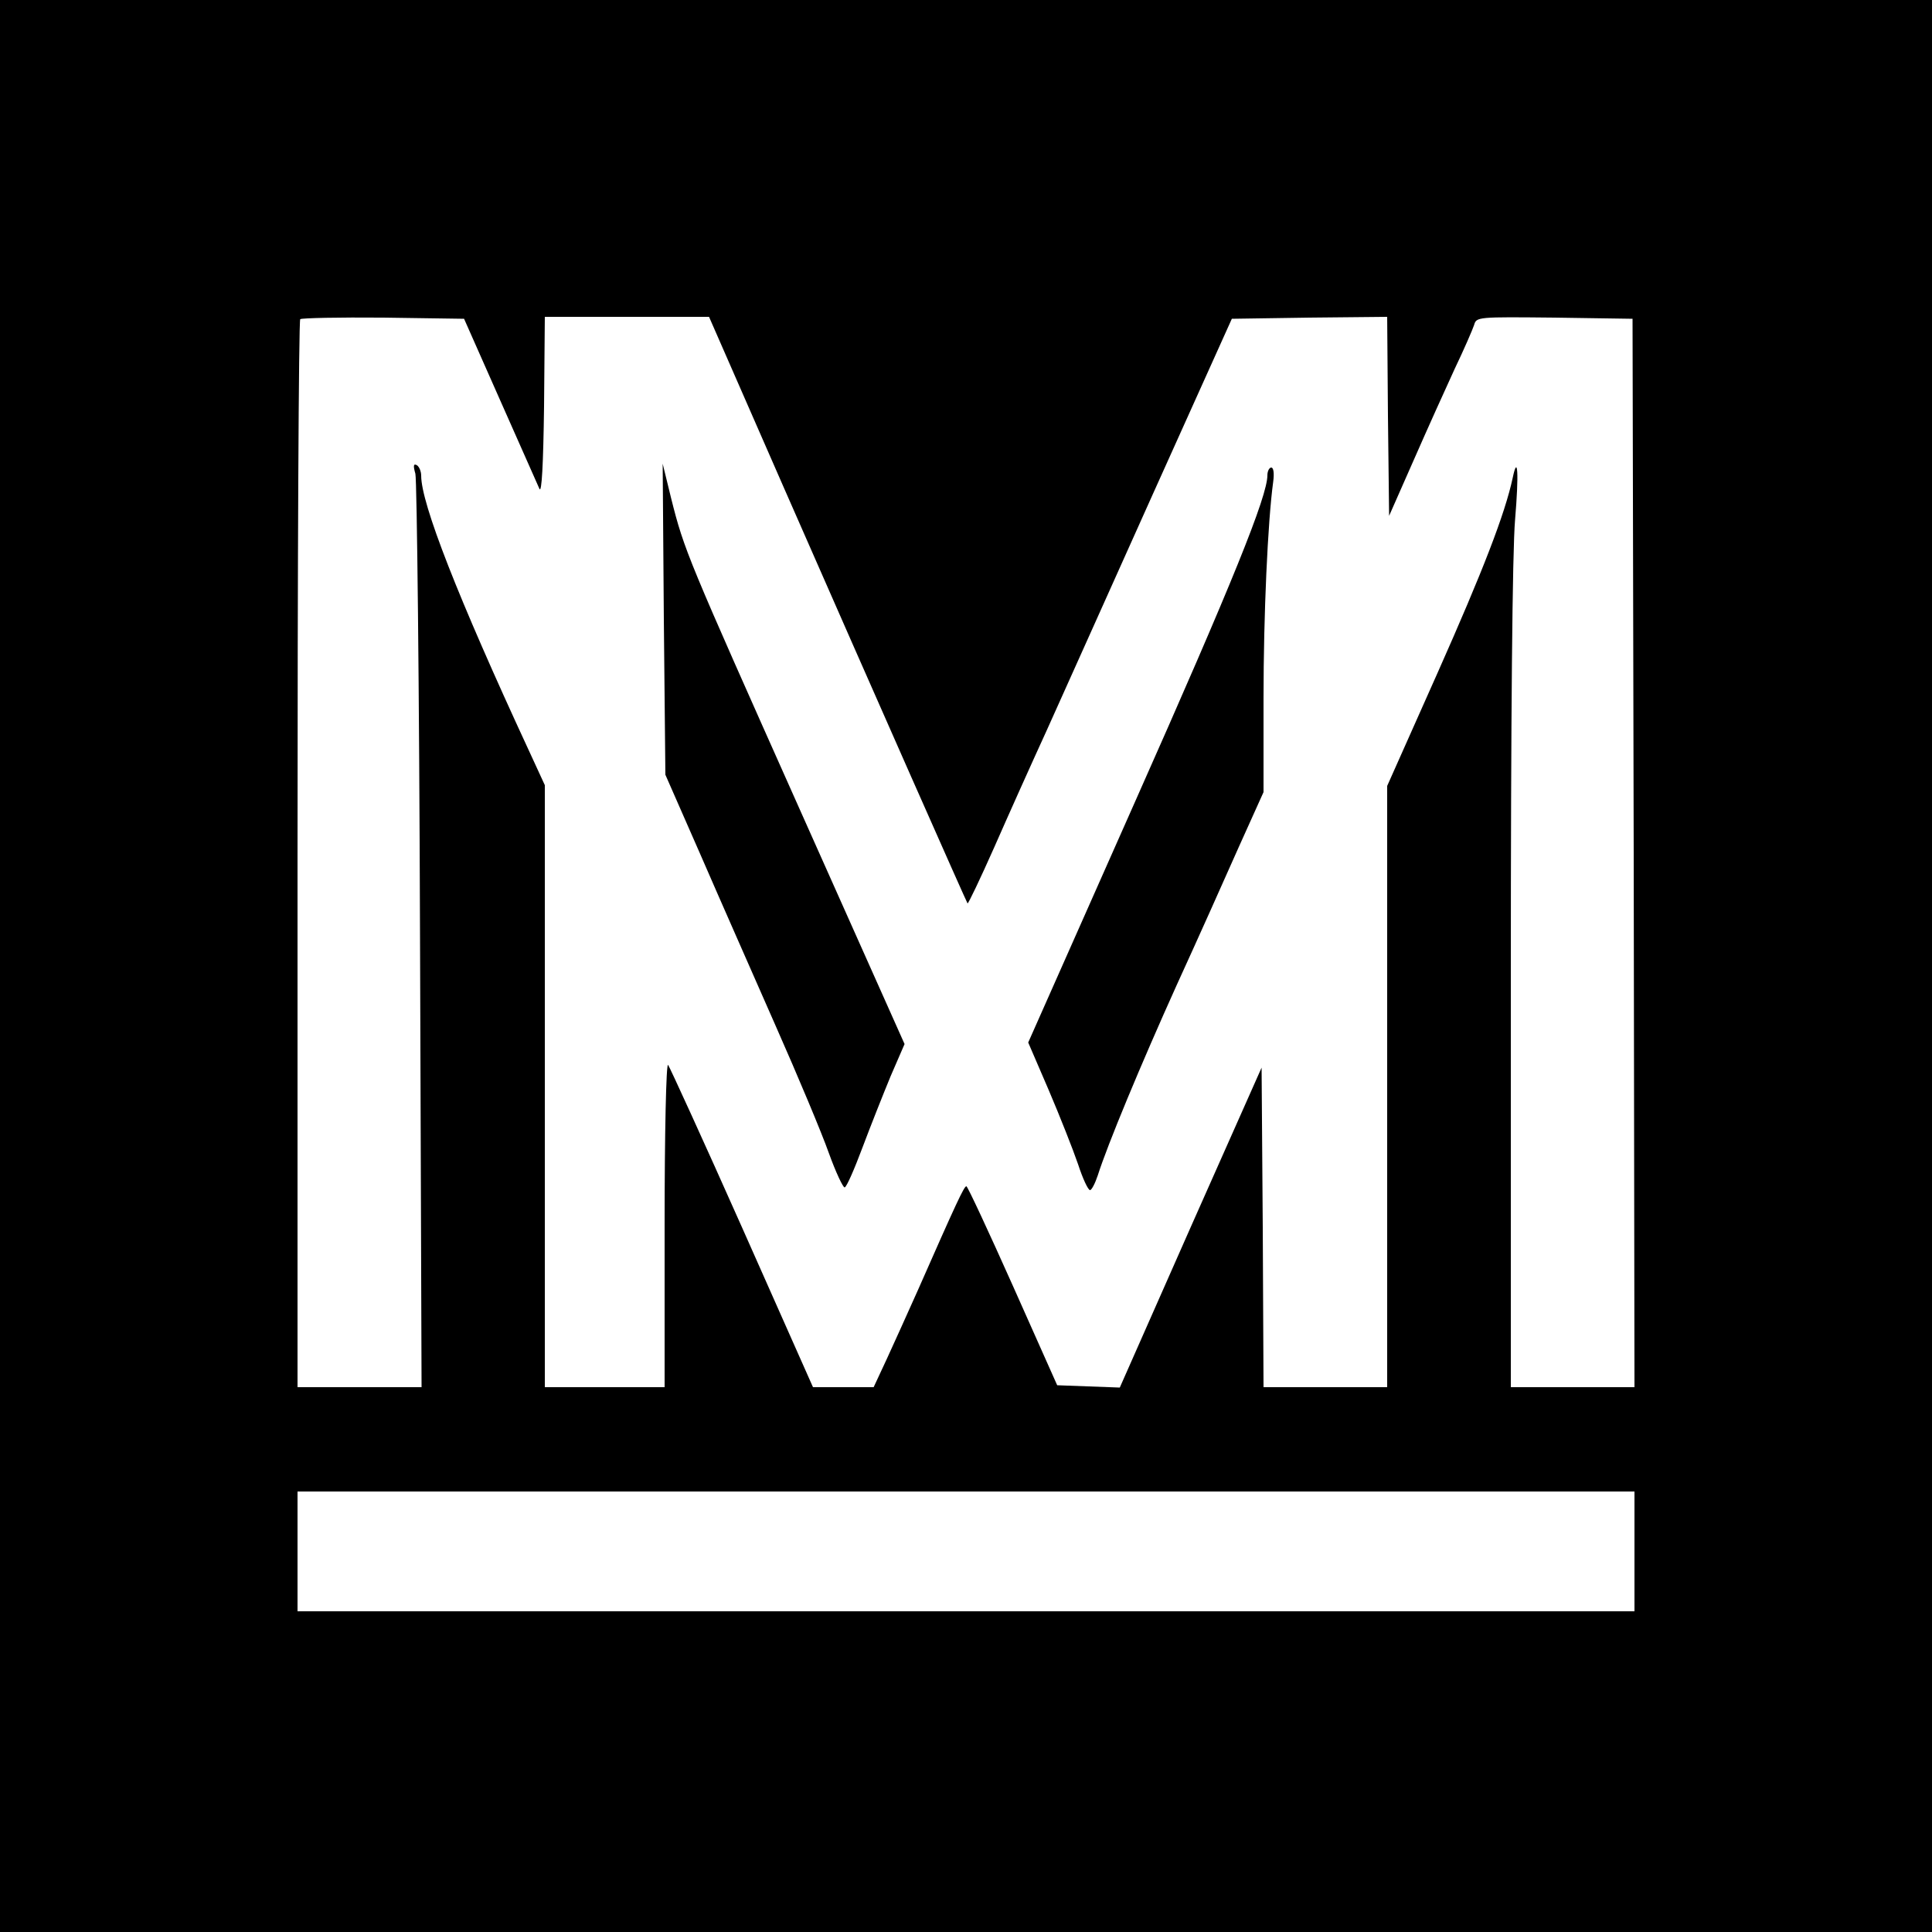
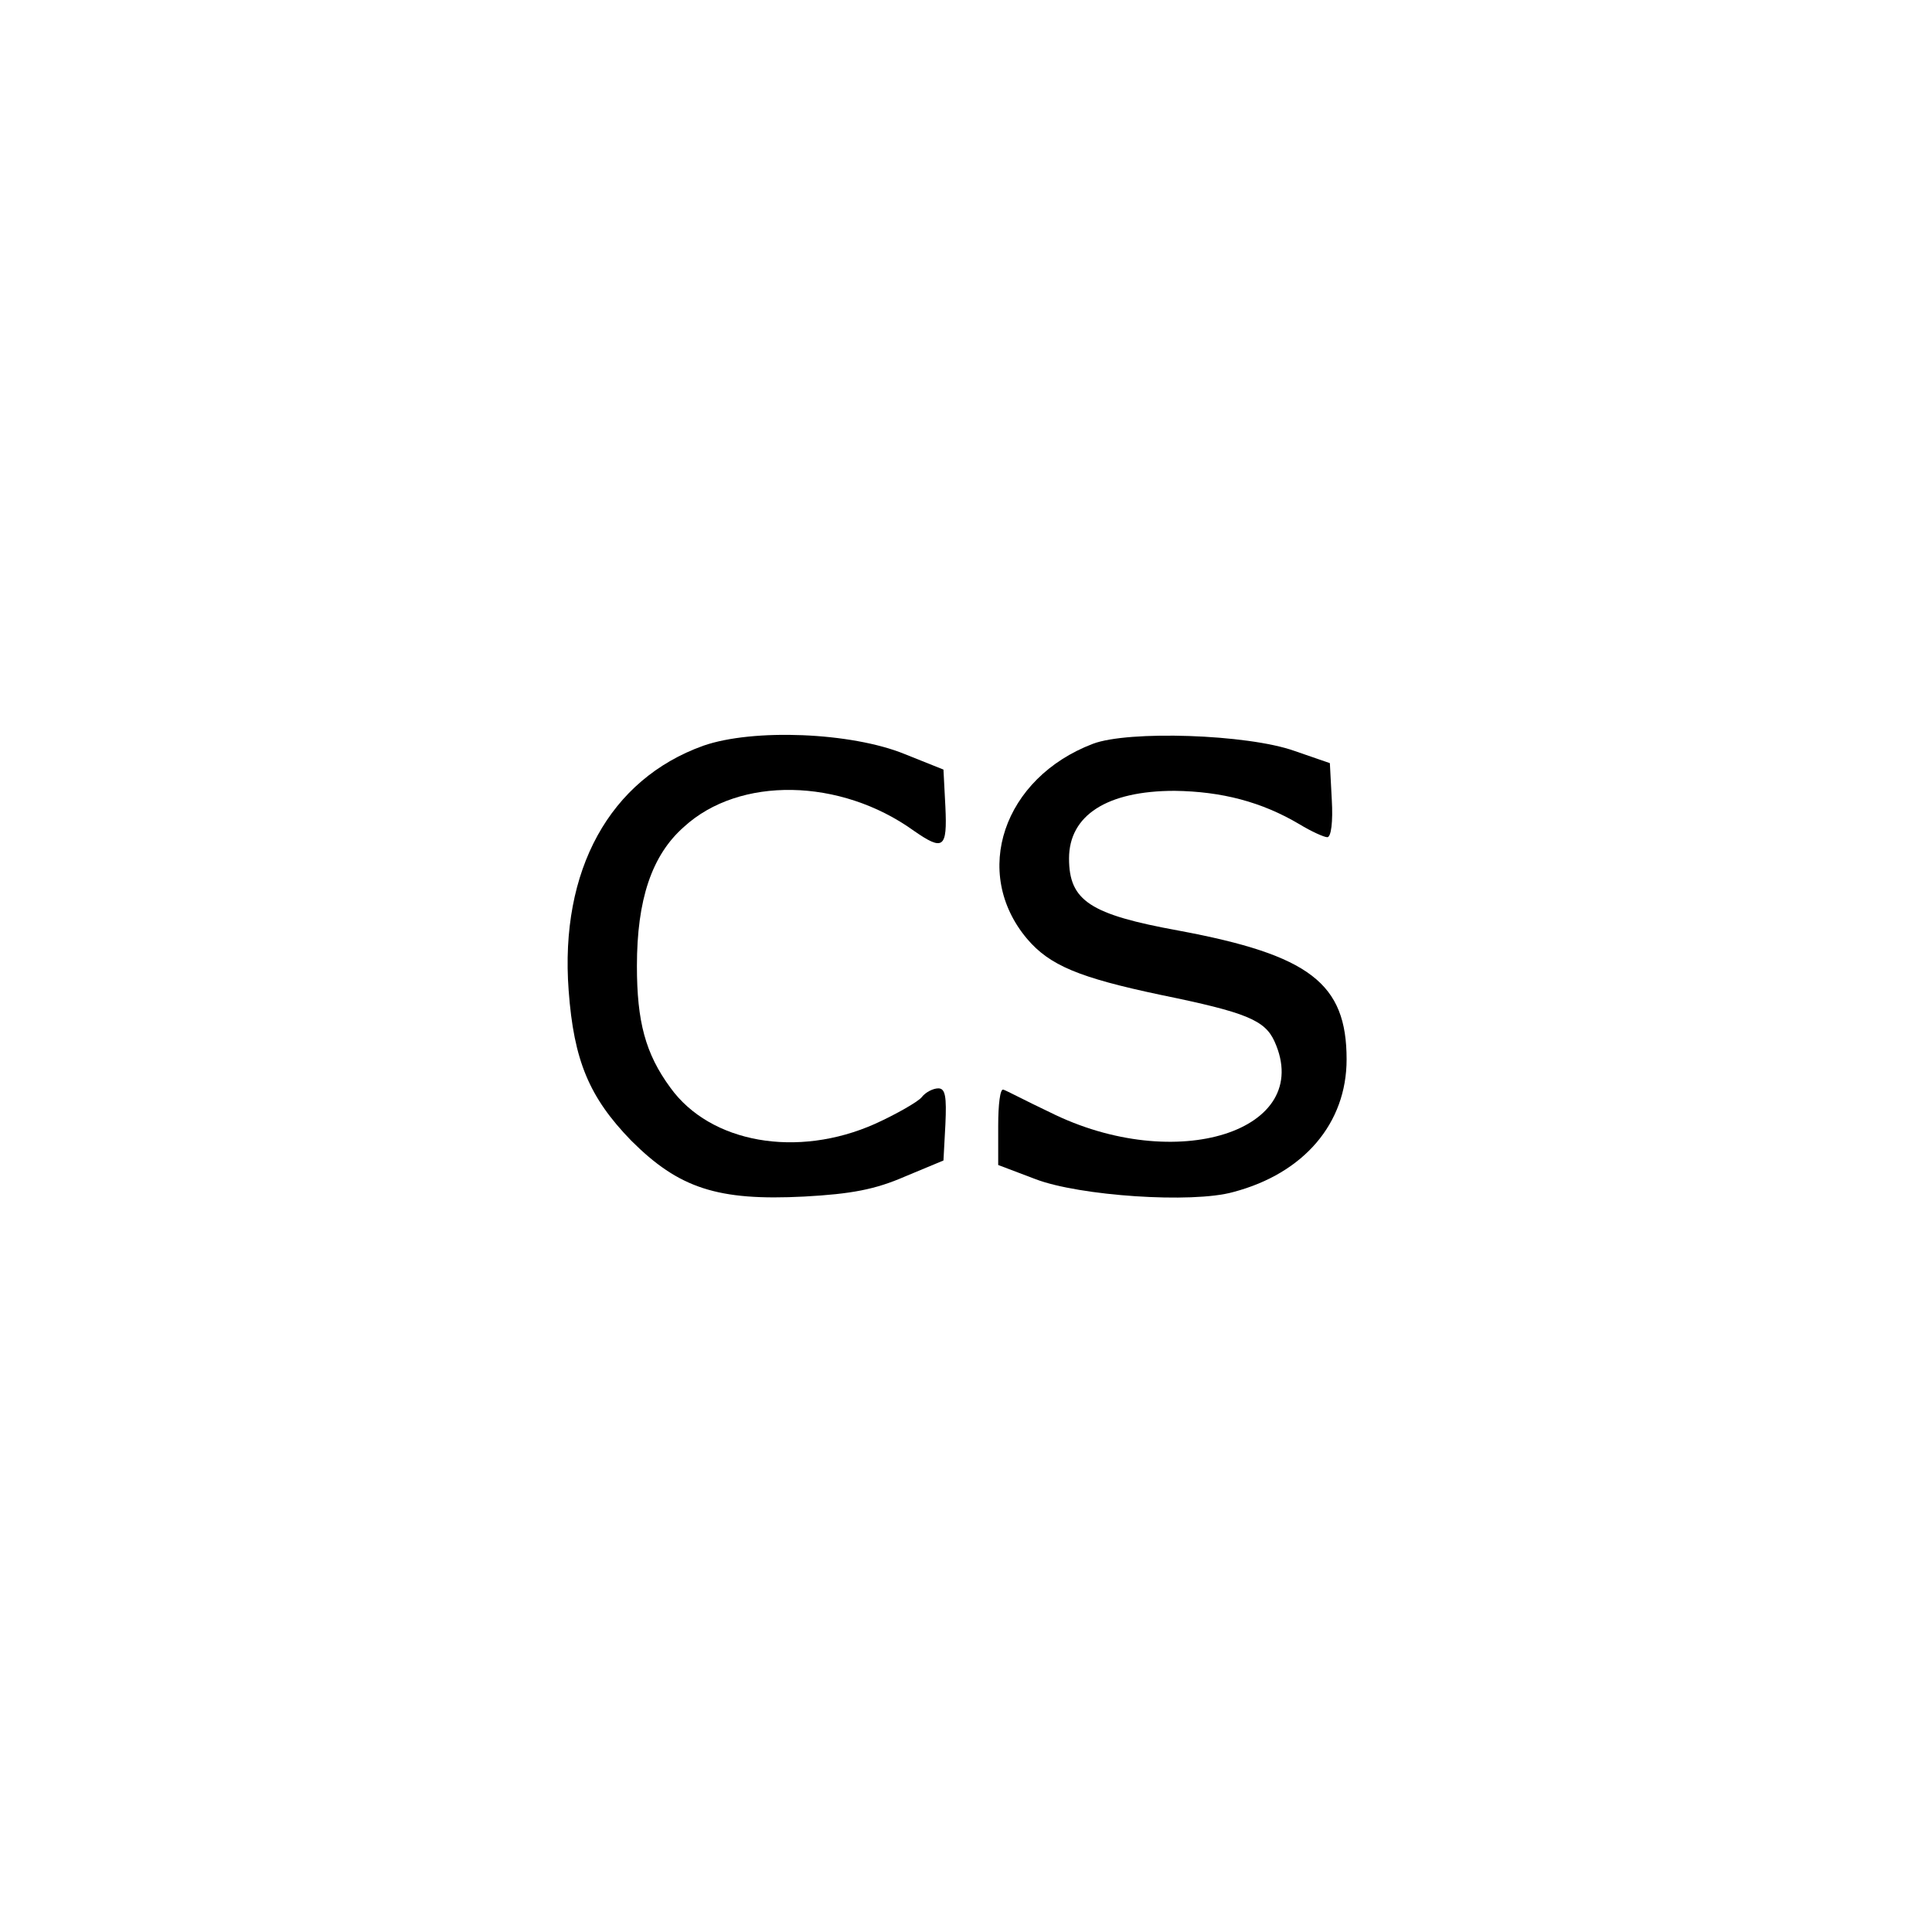
- <svg xmlns="http://www.w3.org/2000/svg" version="1.0" width="500pt" height="500pt" viewBox="0 0 500 500" preserveAspectRatio="xMidYMid meet">
-   <g transform="translate(0,500) scale(0.1,-0.1)" fill="#000000" stroke="none">
-     <path d="M0 2500 l0 -2500 2500 0 2500 0 0 2500 0 2500 -2500 0 -2500 0 0 -2500z m1294 1465 c51 -115 97 -219 102 -230 6 -13 10 63 12 213 l2 232 213 0 212 0 194 -443 c248 -565 472 -1071 475 -1075 2 -1 33 64 69 145 36 82 97 218 136 303 38 85 162 360 274 610 l205 455 201 3 201 2 2 -257 3 -258 64 145 c35 80 83 186 106 236 24 50 46 101 50 113 6 21 9 21 208 19 l202 -3 3 -1382 2 -1383 -160 0 -160 0 0 1059 c0 675 4 1106 11 1186 10 120 7 171 -6 109 -20 -94 -78 -243 -194 -504 l-131 -294 0 -778 0 -778 -160 0 -160 0 -2 414 -3 413 -184 -414 -183 -414 -81 3 -81 3 -115 258 c-63 141 -117 257 -120 257 -6 0 -26 -43 -126 -270 -26 -58 -62 -138 -80 -177 l-34 -73 -78 0 -79 0 -183 412 c-101 227 -188 417 -192 422 -5 6 -9 -178 -9 -412 l0 -422 -155 0 -155 0 0 779 0 779 -41 89 c-185 399 -279 640 -279 712 0 11 -5 23 -11 27 -9 5 -10 -1 -4 -22 4 -16 10 -554 12 -1196 l4 -1168 -160 0 -161 0 0 1378 c0 758 3 1382 7 1386 4 3 101 5 215 4 l209 -3 93 -210z m2936 -2980 l0 -155 -1730 0 -1730 0 0 155 0 155 1730 0 1730 0 0 -155z" />
-     <path d="M1718 3397 l4 -402 90 -205 c49 -113 137 -312 195 -444 58 -131 120 -279 138 -330 18 -50 37 -90 41 -89 5 1 25 47 46 103 21 56 54 139 73 185 l36 83 -272 609 c-291 652 -298 668 -332 803 l-22 90 3 -403z" />
-     <path d="M3280 3770 c0 -54 -90 -277 -343 -846 l-276 -622 53 -123 c29 -68 63 -154 76 -192 12 -37 26 -67 31 -67 4 0 13 17 20 38 25 79 111 286 204 492 54 118 126 279 161 358 l64 142 0 243 c0 217 11 458 25 560 3 22 1 37 -5 37 -5 0 -10 -9 -10 -20z" />
+ <svg xmlns="http://www.w3.org/2000/svg" version="1.0" width="300pt" height="300pt" viewBox="0 0 300 300" preserveAspectRatio="xMidYMid meet">
+   <g transform="translate(0,300) scale(0.1,-0.1)" fill="#000000" stroke="none">
+     <path d="M1092 1842 c-145 -52 -223 -193 -209 -380 8 -109 32 -166 97 -233 74 -74 134 -94 269 -87 73 4 110 11 156 31 l60 25 3 56 c2 43 0 56 -11 56 -8 0 -20 -6 -26 -14 -6 -7 -39 -26 -72 -41 -121 -54 -256 -30 -318 56 -39 53 -52 103 -52 189 0 103 23 172 73 216 86 79 243 76 357 -6 46 -32 52 -27 49 37 l-3 58 -60 24 c-83 34 -236 40 -313 13z" />
+     <path d="M1697 1845 c-139 -53 -189 -200 -102 -303 35 -41 80 -60 208 -87 132 -27 161 -39 176 -72 63 -139 -153 -208 -349 -110 -36 17 -68 34 -72 35 -5 2 -8 -23 -8 -56 l0 -61 58 -22 c68 -26 243 -38 307 -20 110 29 176 107 176 206 0 118 -57 162 -261 200 -137 25 -170 46 -170 112 0 67 59 105 164 105 73 -1 135 -17 194 -52 18 -11 38 -20 43 -20 6 0 9 24 7 58 l-3 57 -55 19 c-73 26 -258 32 -313 11z" />
  </g>
</svg>
